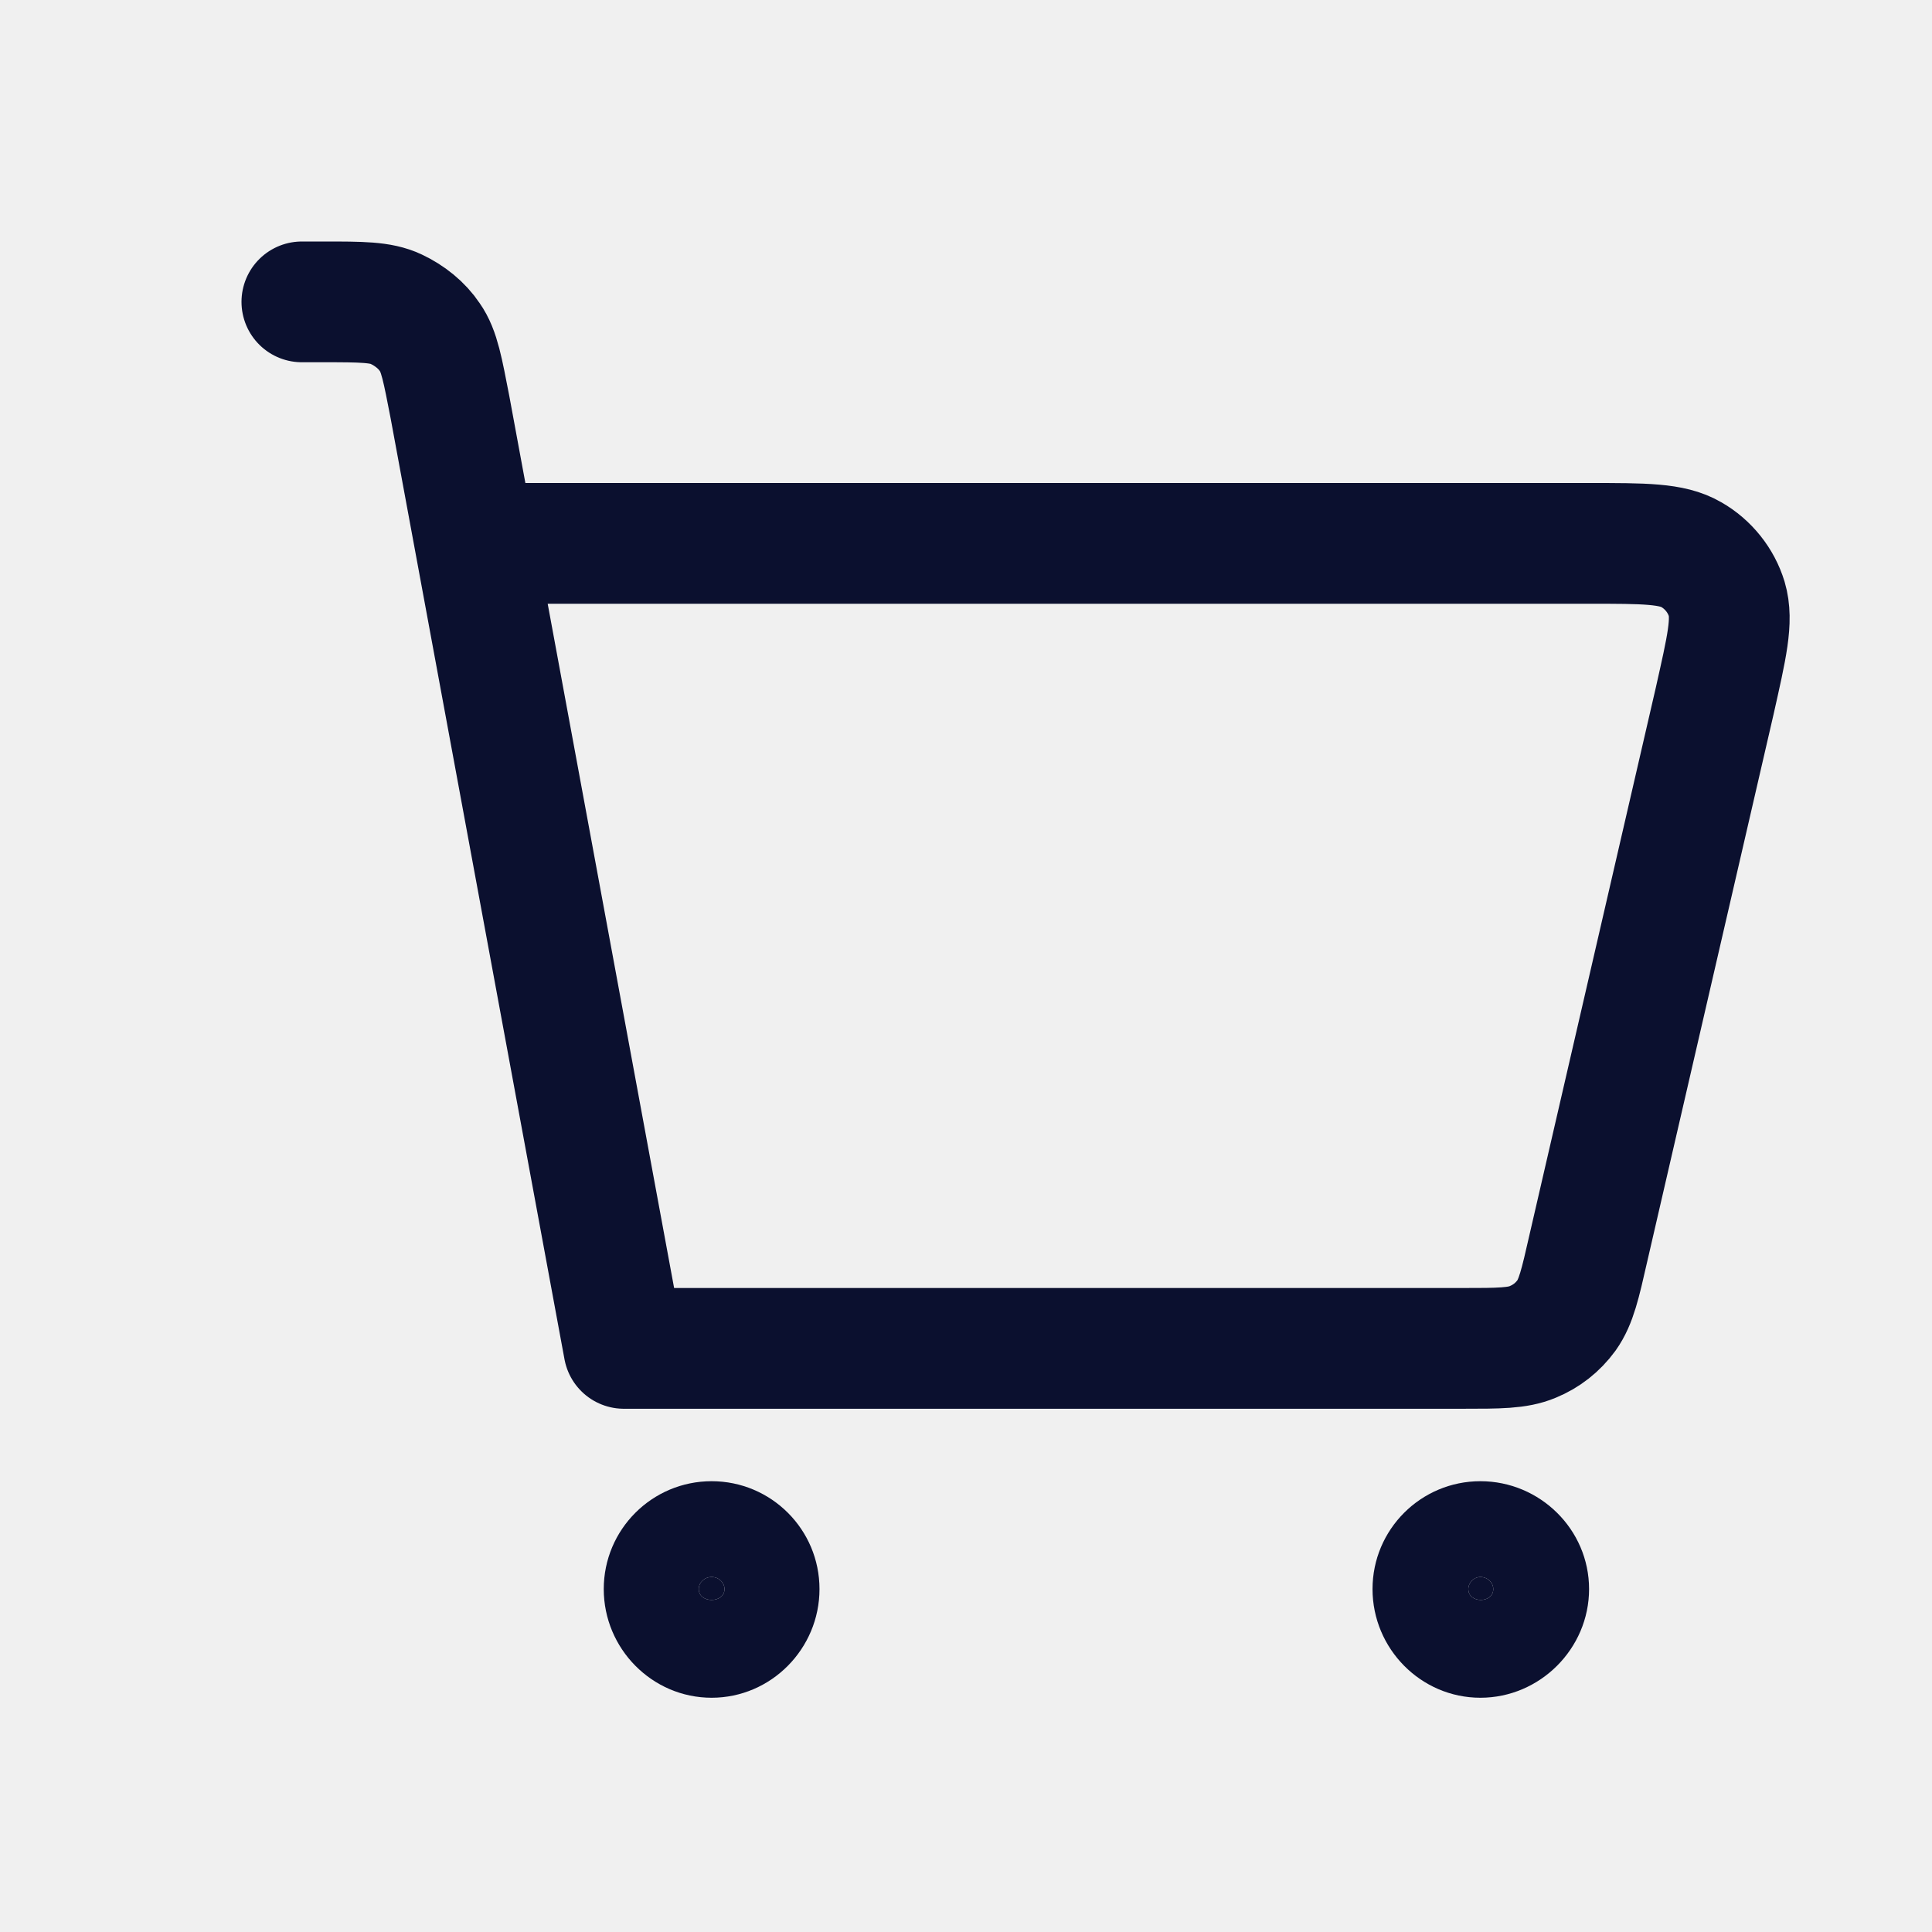
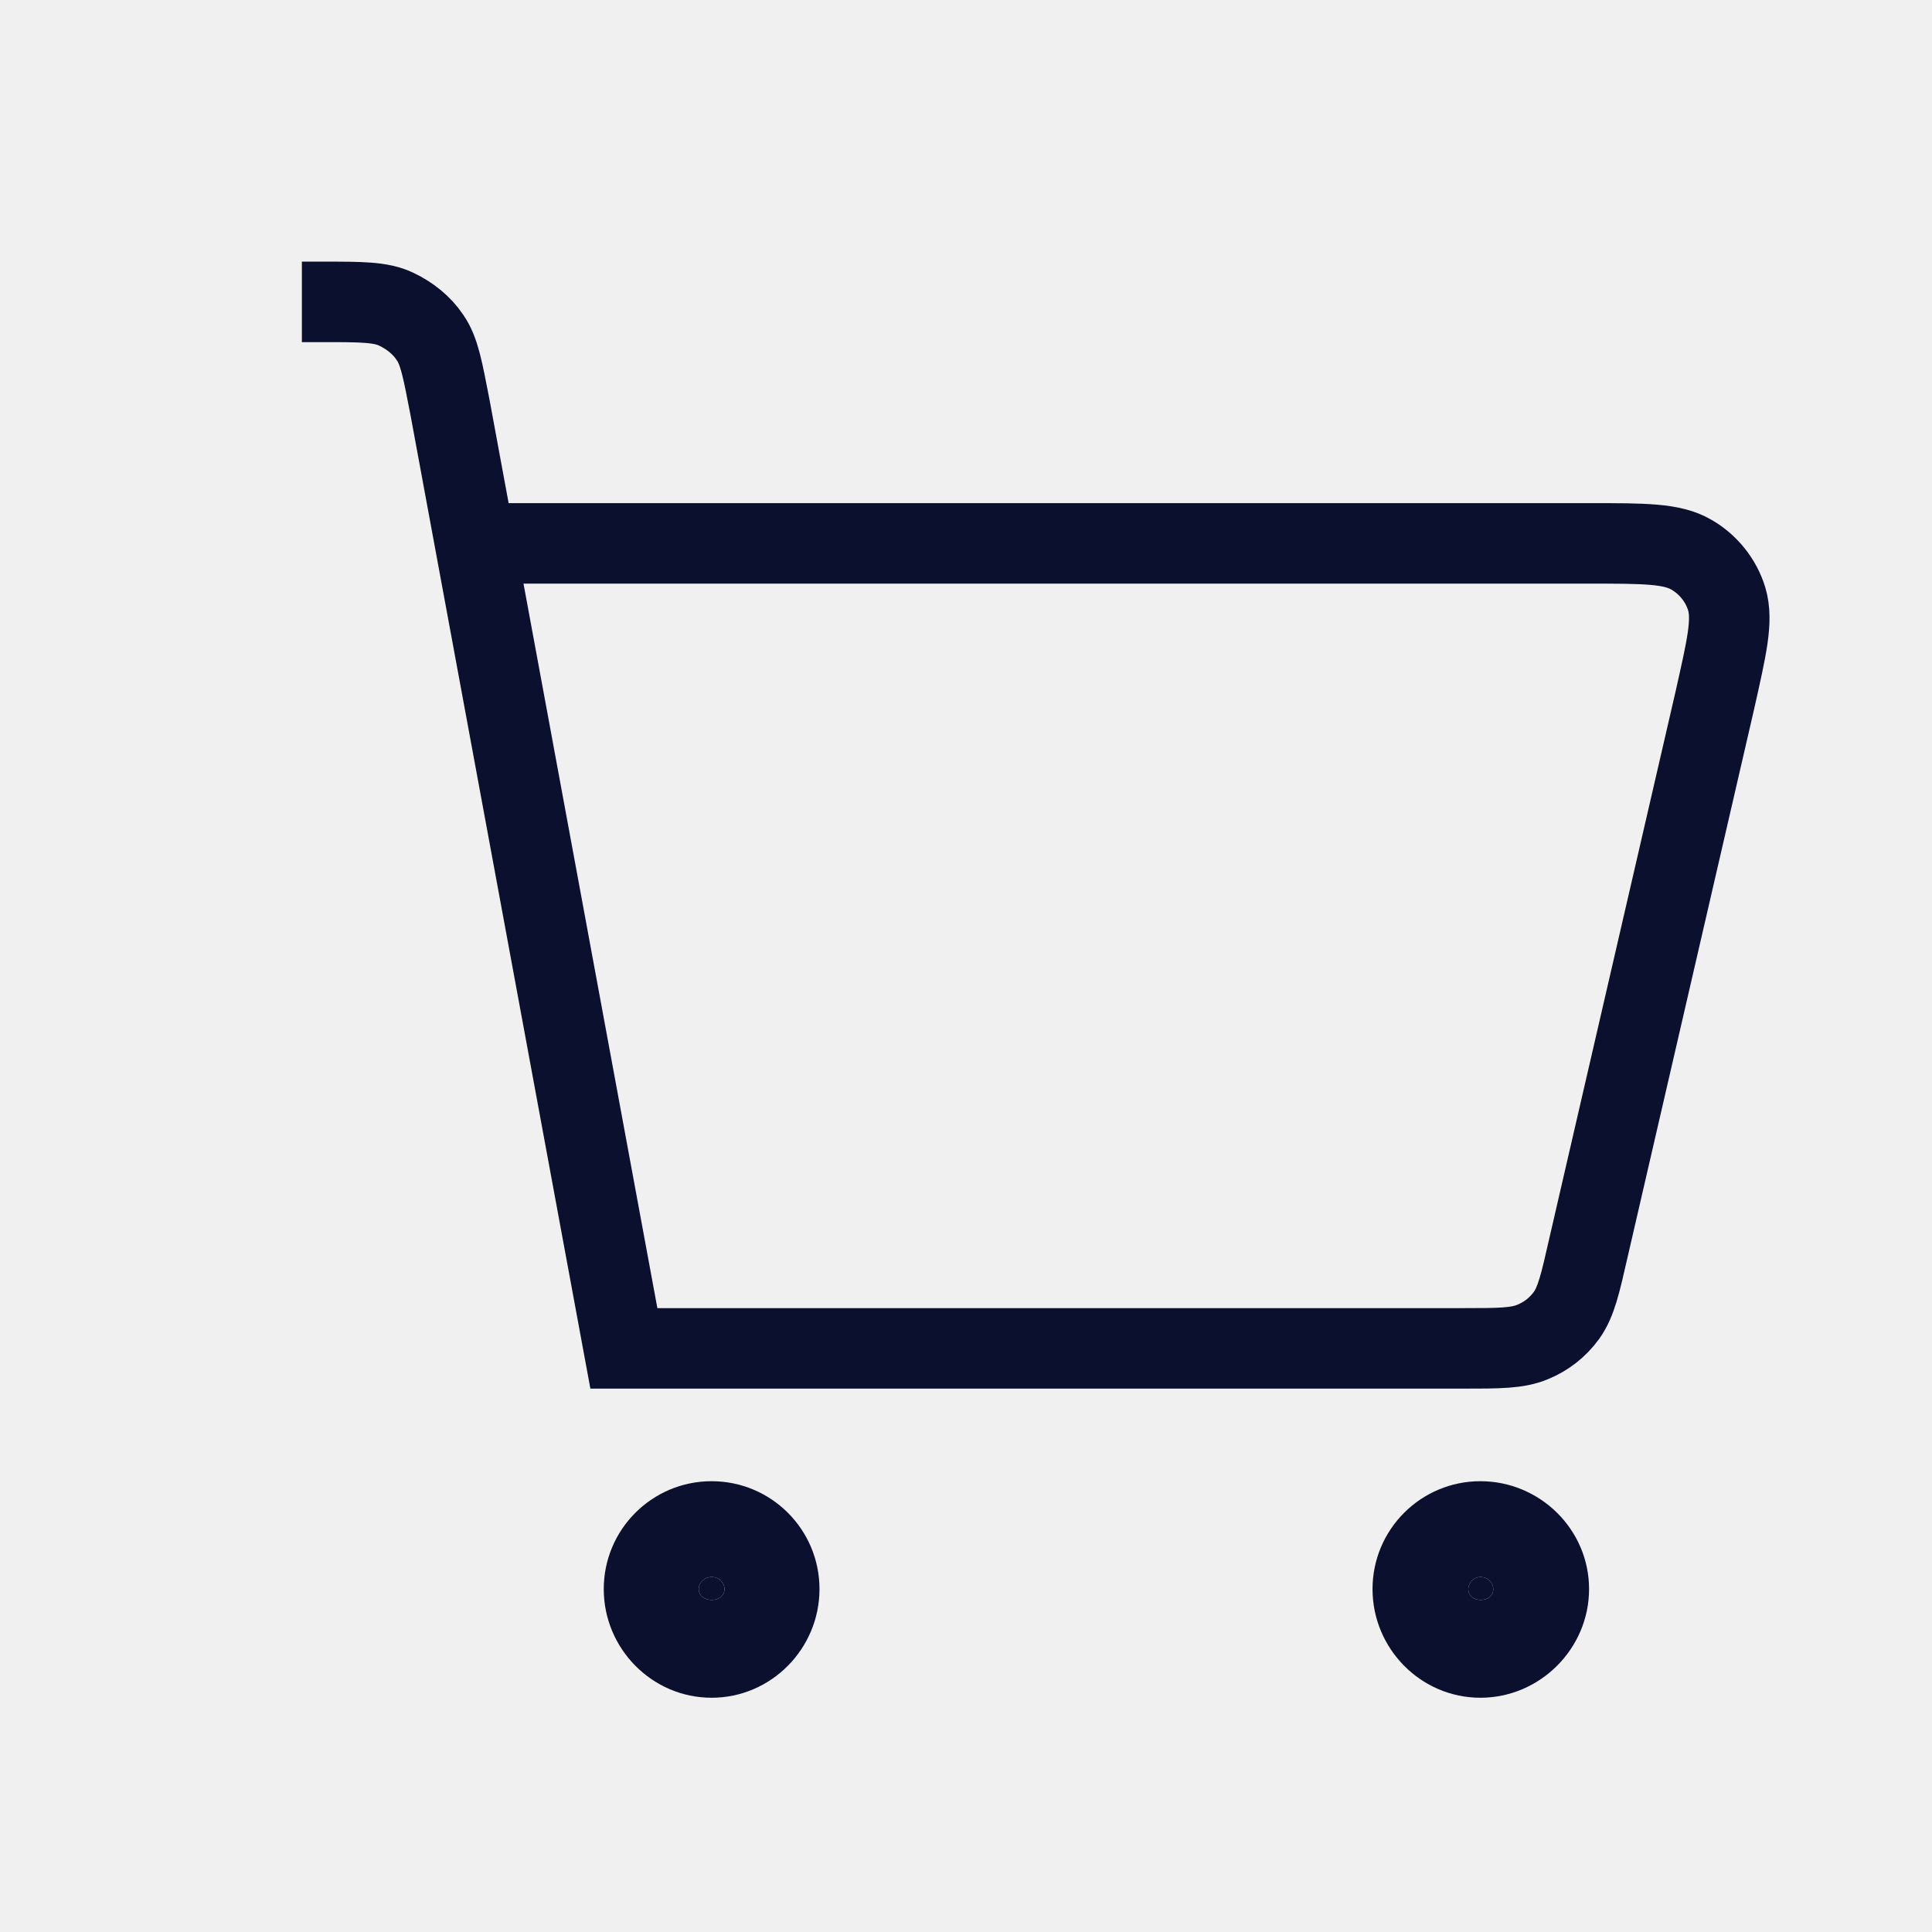
<svg xmlns="http://www.w3.org/2000/svg" width="24" height="24" viewBox="0 0 24 24" fill="none">
  <g clip-path="url(#clip0_98_1151)">
    <path d="M18.39 18.4C17.65 18.4 17.05 19 17.05 19.74C17.05 20.48 17.65 21.09 18.39 21.09C19.13 21.09 19.74 20.48 19.74 19.74C19.74 19 19.13 18.4 18.39 18.4ZM18.24 19.74C18.24 19.66 18.31 19.59 18.39 19.59C18.48 19.59 18.55 19.66 18.55 19.74C18.55 19.92 18.24 19.92 18.24 19.74ZM8.84 18.4C8.1 18.4 7.5 19 7.5 19.74C7.5 20.48 8.1 21.09 8.84 21.09C9.58 21.09 10.18 20.48 10.18 19.74C10.18 19 9.58 18.4 8.84 18.4ZM8.68 19.74C8.68 19.66 8.75 19.59 8.84 19.59C8.93 19.59 9 19.66 9 19.74C9 19.92 8.68 19.92 8.68 19.74Z" fill="#0B102F" />
    <path d="M18.55 19.74C18.55 19.92 18.24 19.92 18.24 19.74C18.24 19.66 18.31 19.59 18.39 19.59C18.48 19.59 18.55 19.66 18.55 19.74Z" fill="#0B102F" />
    <path d="M9 19.74C9 19.92 8.68 19.92 8.68 19.74C8.68 19.66 8.75 19.59 8.84 19.59C8.93 19.59 9 19.66 9 19.74Z" fill="#0B102F" />
-     <path d="M3.75 3.75H4.02C4.49 3.75 4.73 3.75 4.92 3.84C5.09 3.92 5.24 4.04 5.34 4.19C5.46 4.36 5.5 4.6 5.59 5.06L7.75 16.75H18.17C18.62 16.75 18.85 16.75 19.04 16.67C19.21 16.6 19.35 16.49 19.46 16.34C19.58 16.17 19.63 15.95 19.73 15.51L21.3 8.71C21.45 8.04 21.53 7.71 21.45 7.44C21.38 7.21 21.22 7.01 21.01 6.89C20.77 6.75 20.43 6.75 19.74 6.75H6.25" stroke="#0B102F" stroke-width="1.5" stroke-linecap="round" stroke-linejoin="round" />
+     <path d="M3.75 3.75H4.02C4.49 3.75 4.73 3.75 4.92 3.84C5.09 3.92 5.24 4.04 5.34 4.19C5.46 4.36 5.5 4.6 5.59 5.06L7.75 16.75H18.17C18.62 16.75 18.85 16.75 19.04 16.67C19.21 16.6 19.35 16.49 19.46 16.34C19.58 16.17 19.63 15.95 19.73 15.51L21.3 8.71C21.45 8.04 21.53 7.71 21.45 7.44C21.38 7.21 21.22 7.01 21.01 6.89C20.77 6.75 20.43 6.75 19.74 6.75H6.25" stroke="#0B102F" />
  </g>
  <defs>
    <clipPath id="clip0_98_1151">
      <rect width="19.23" height="18.09" fill="white" transform="translate(3 3)" />
    </clipPath>
  </defs>
</svg>
